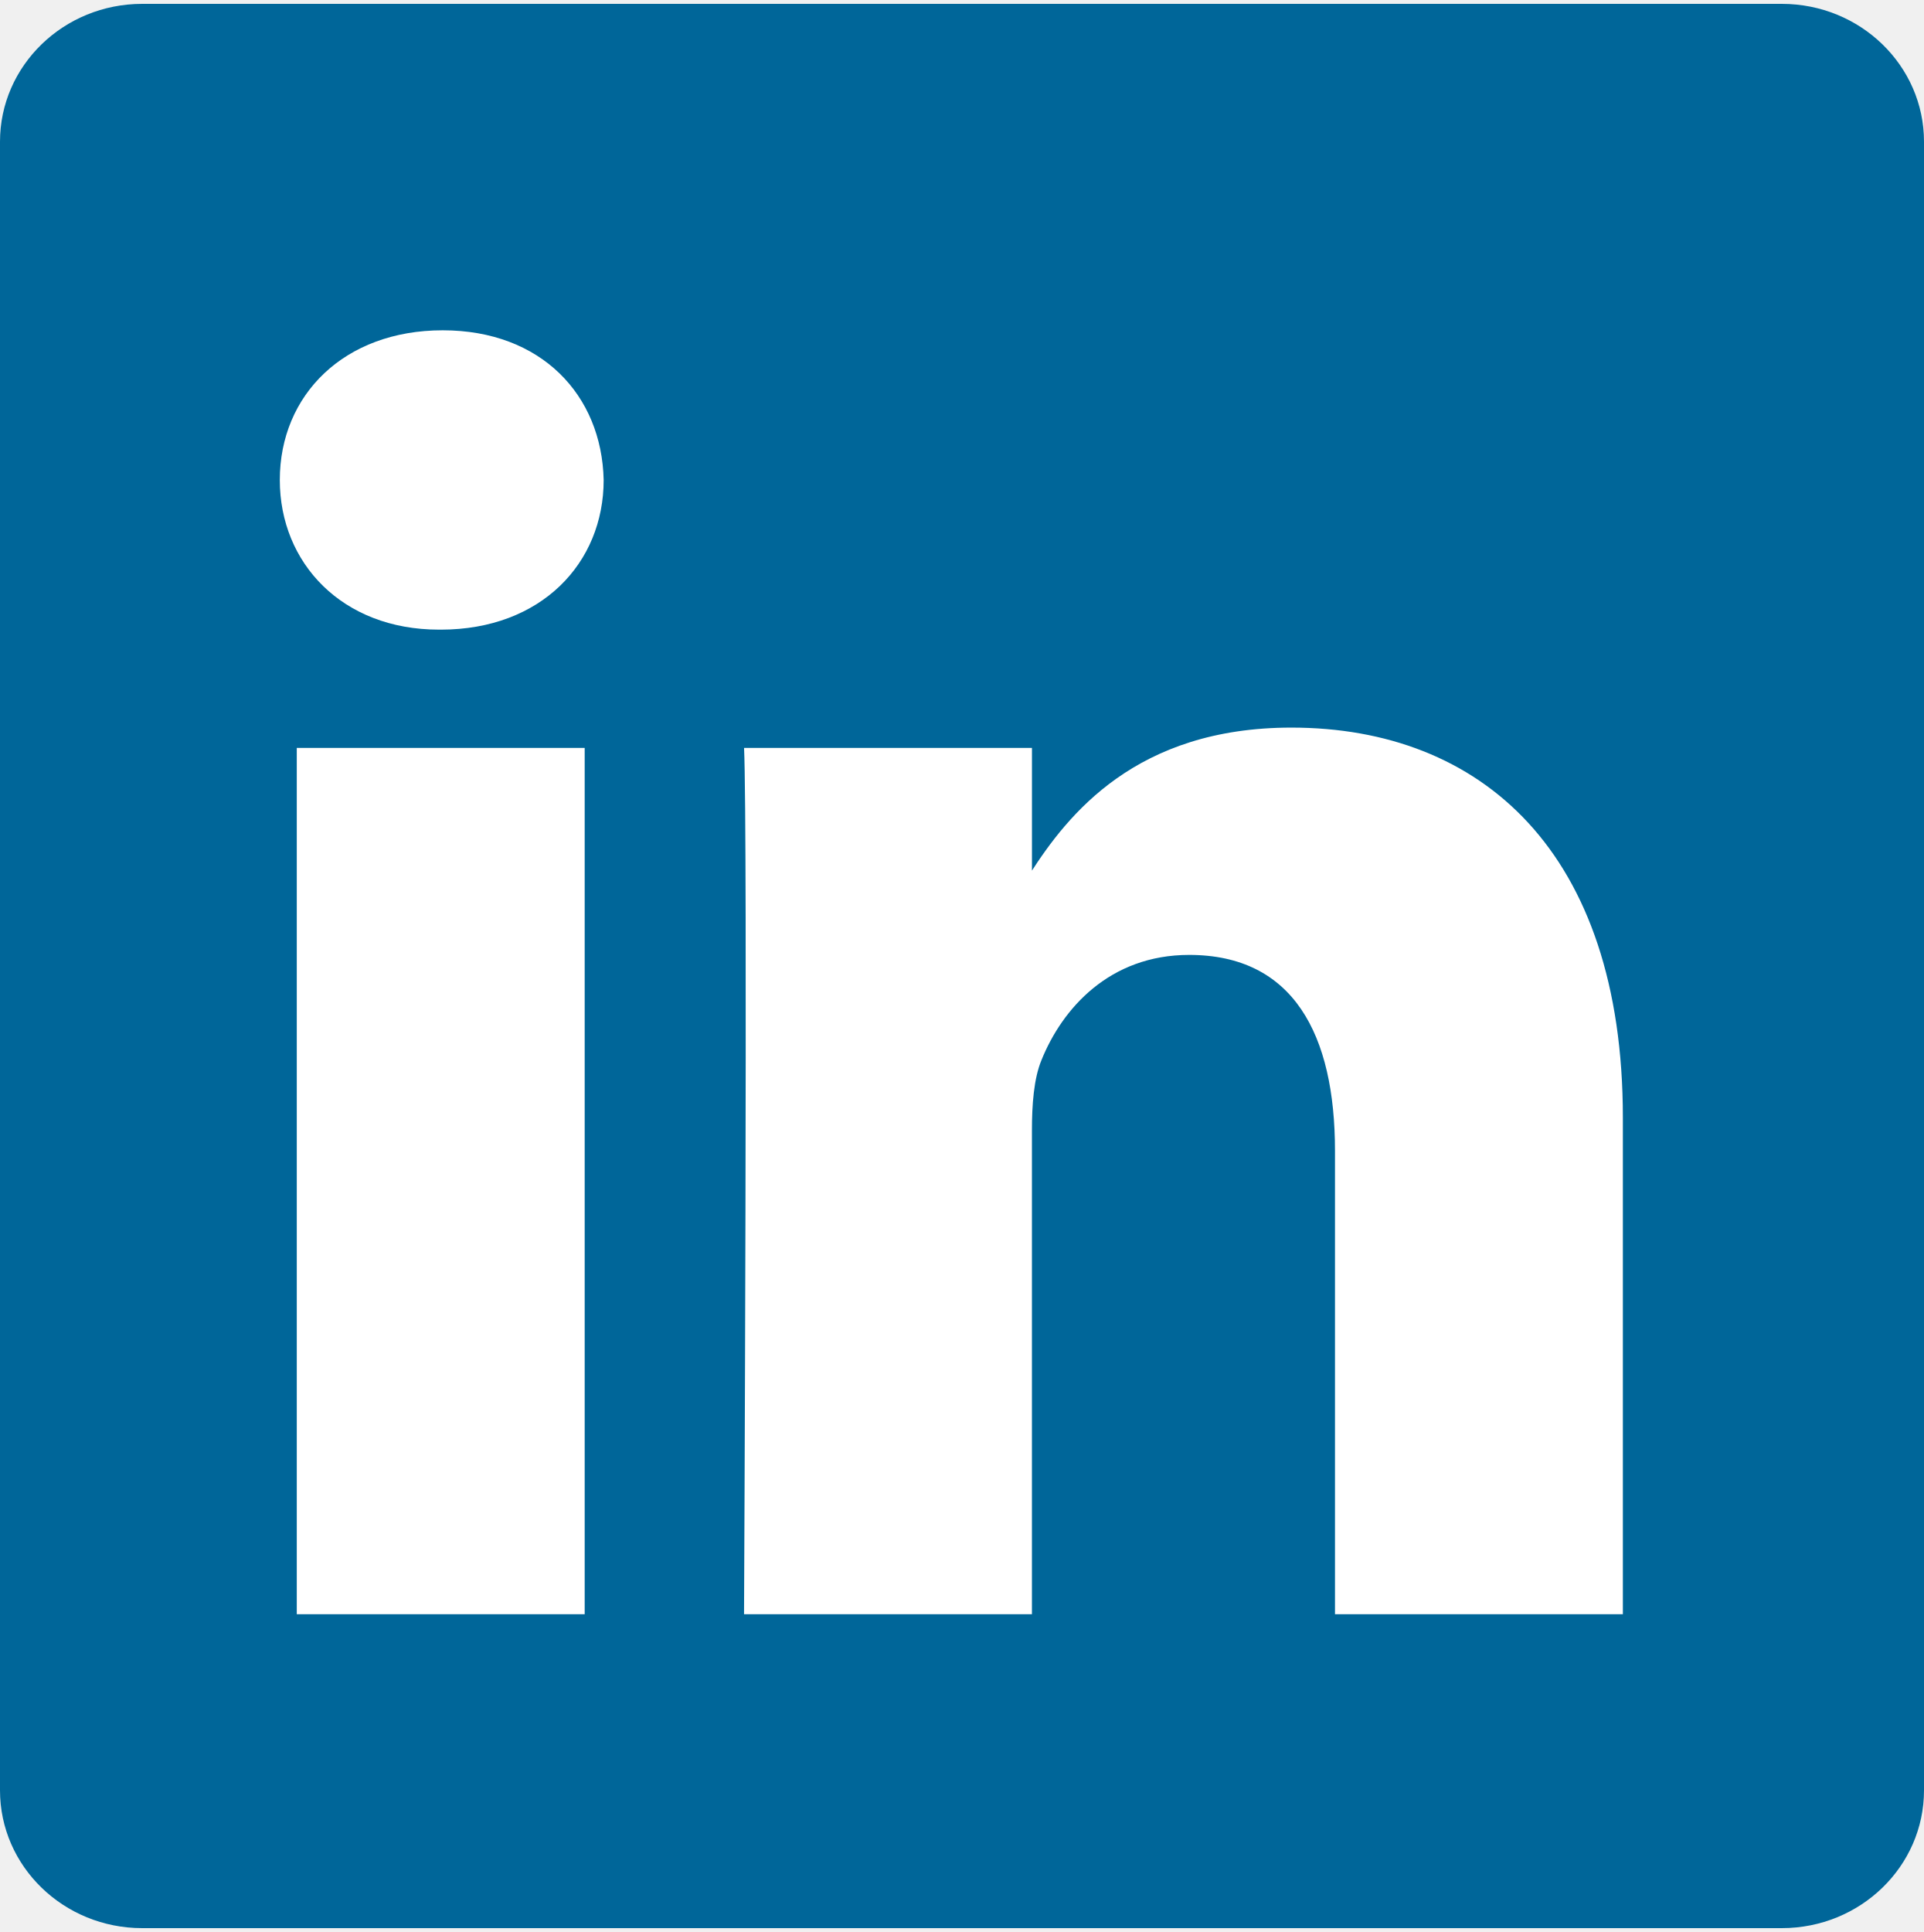
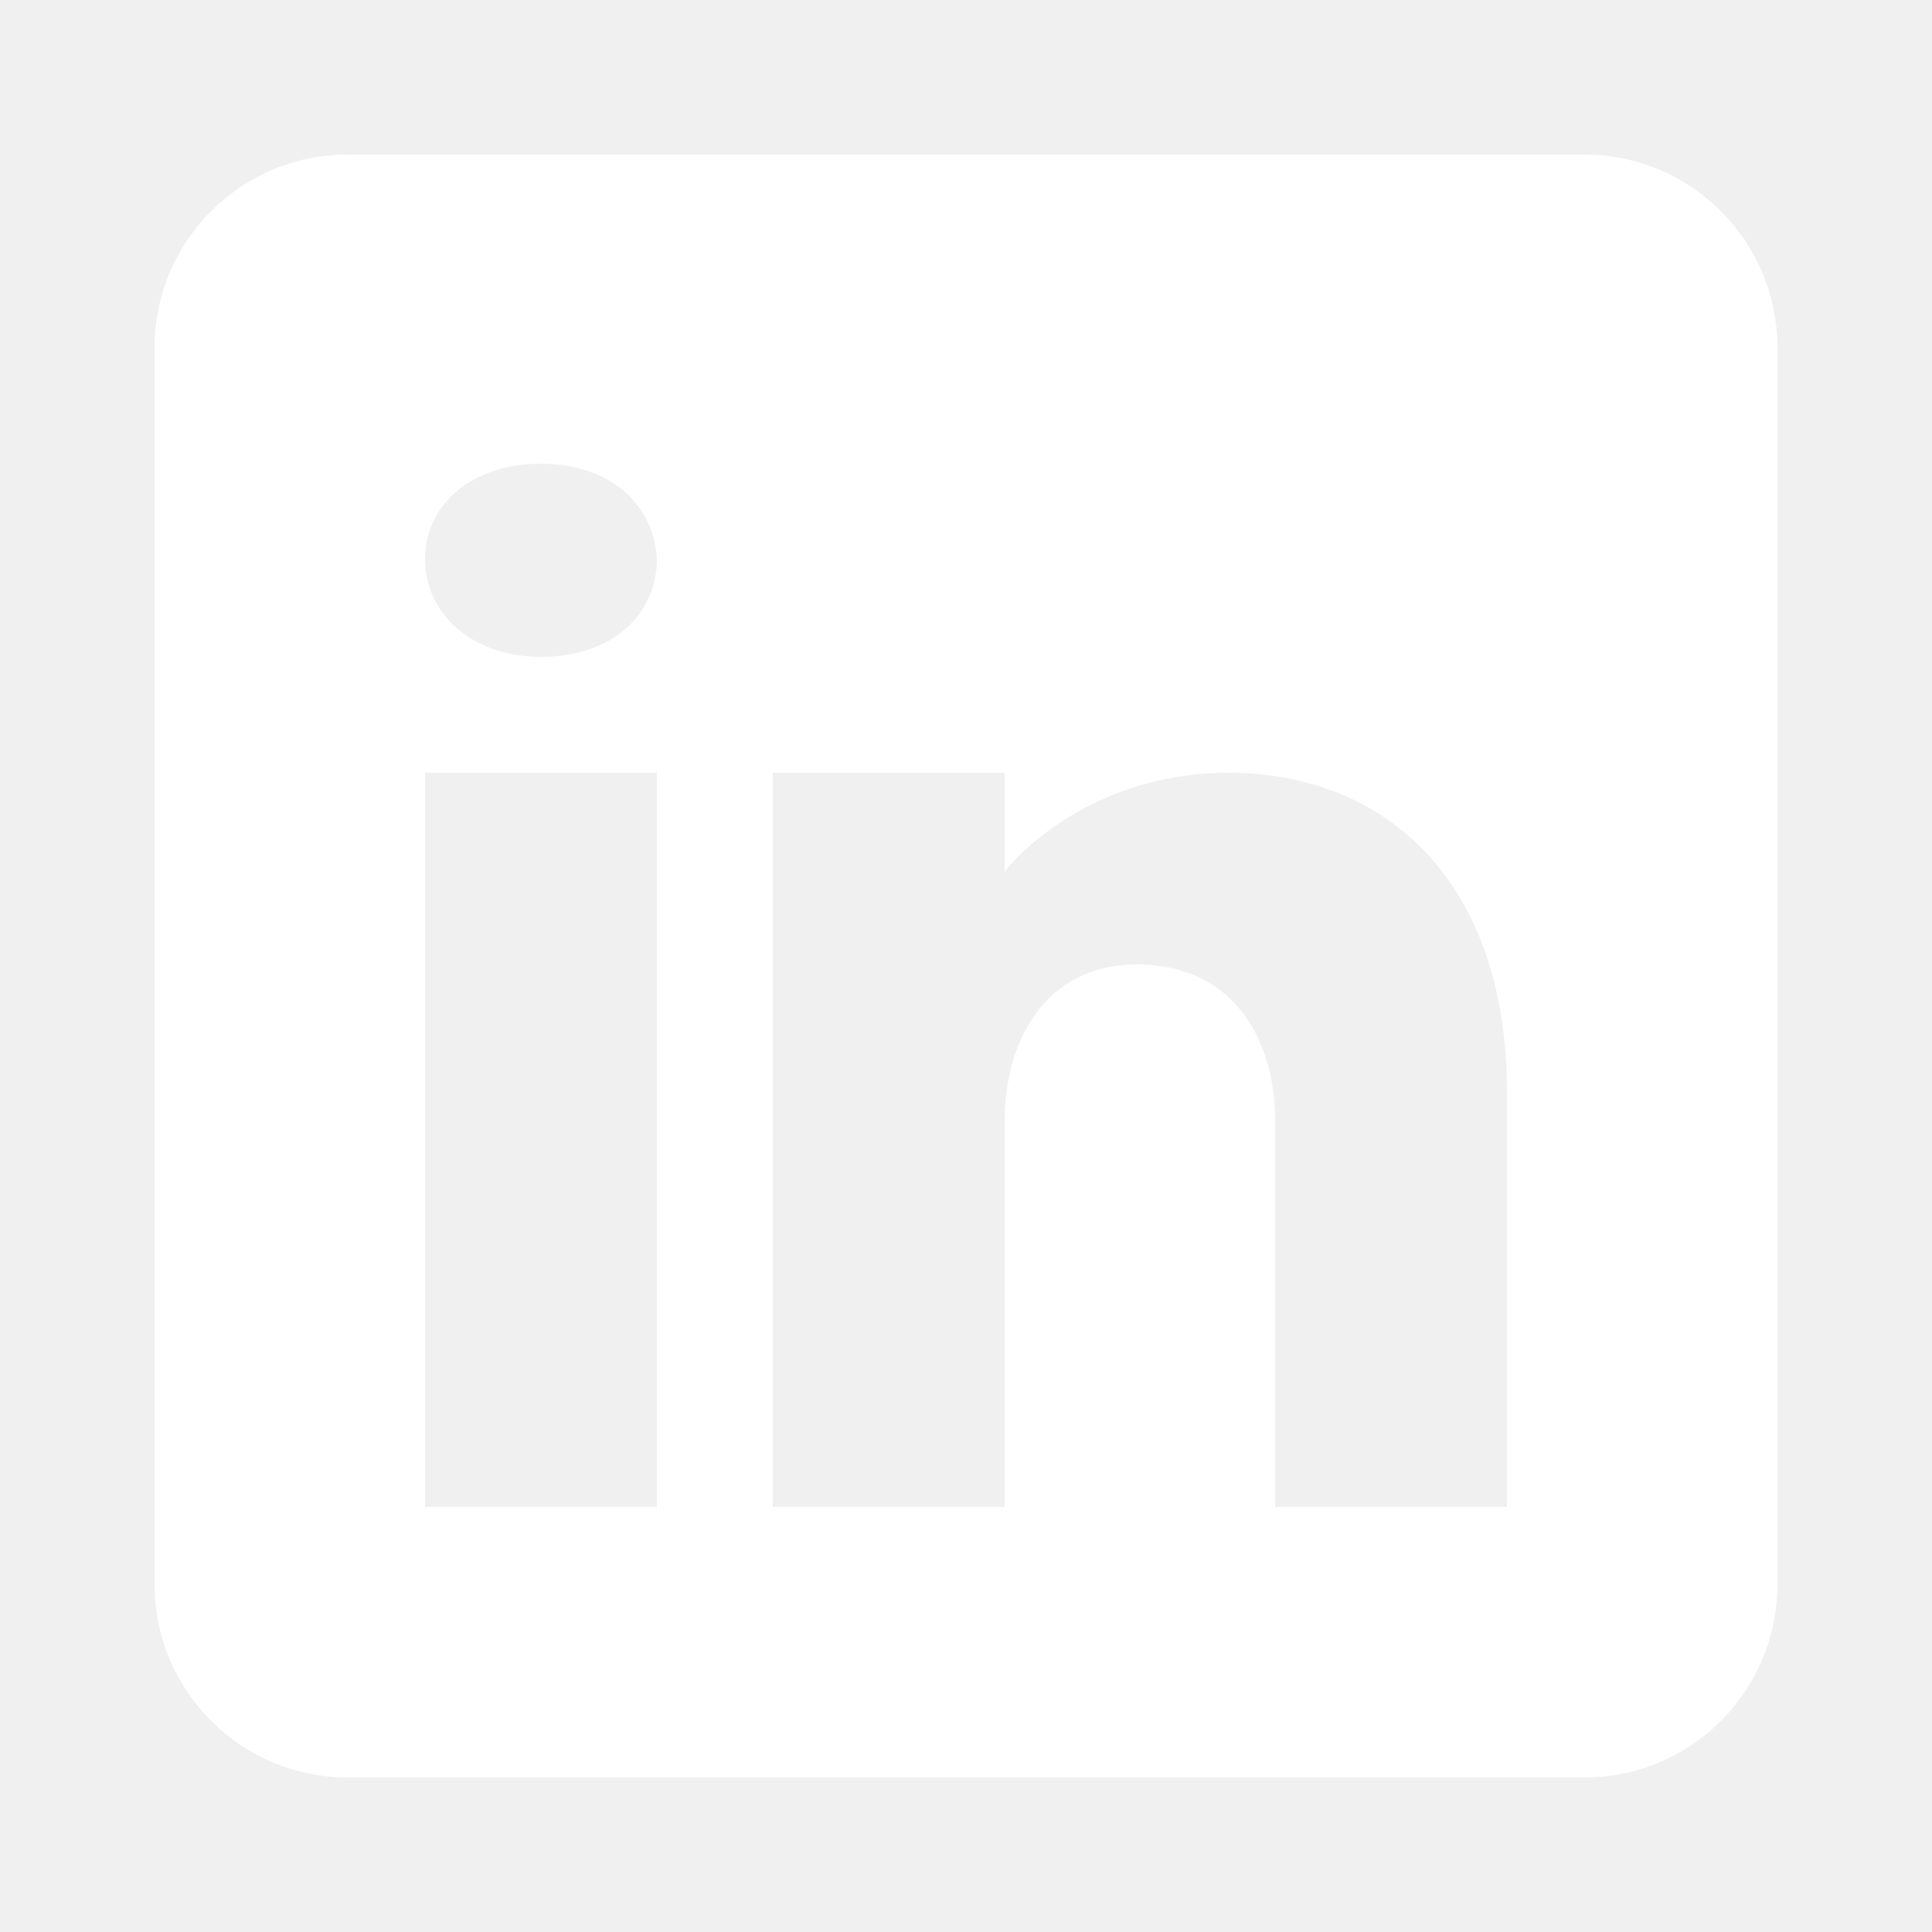
- <svg xmlns="http://www.w3.org/2000/svg" height="2500" width="2490" viewBox="0 0 256 256">
-   <g fill="none">
-     <path d="M0 18.338C0 8.216 8.474 0 18.92 0h218.16C247.53 0 256 8.216 256 18.338v219.327C256 247.79 247.53 256 237.08 256H18.92C8.475 256 0 247.791 0 237.668V18.335z" fill="#069" />
-     <path d="M77.796 214.238V98.986H39.488v115.252H77.8zM58.65 83.253c13.356 0 21.671-8.85 21.671-19.91-.25-11.312-8.315-19.915-21.417-19.915-13.111 0-21.674 8.603-21.674 19.914 0 11.06 8.312 19.91 21.169 19.91h.248zM99 214.238h38.305v-64.355c0-3.44.25-6.889 1.262-9.346 2.768-6.885 9.071-14.012 19.656-14.012 13.858 0 19.405 10.568 19.405 26.063v61.65h38.304v-66.082c0-35.399-18.896-51.872-44.099-51.872-20.663 0-29.738 11.549-34.78 19.415h.255V98.99H99.002c.5 10.812-.003 115.252-.003 115.252z" fill="#fff" />
+ <svg xmlns="http://www.w3.org/2000/svg" viewBox="0 0 50 50" width="50px" height="50px">
+   <g id="surface1199436">
+     <path style=" stroke:none;fill-rule:nonzero;fill:rgb(100%,100%,100%);fill-opacity:1;" d="M 41 4 L 9 4 C 6.238 4 4 6.238 4 9 L 4 41 C 4 43.762 6.238 46 9 46 L 41 46 C 43.762 46 46 43.762 46 41 L 46 9 C 46 6.238 43.762 4 41 4 Z M 17 20 L 17 39 L 11 39 L 11 20 Z M 11 14.469 C 11 13.07 12.199 12 14 12 C 15.801 12 16.93 13.07 17 14.469 C 17 15.871 15.879 17 14 17 C 12.199 17 11 15.871 11 14.469 Z M 39 39 L 33 39 C 33 39 33 29.738 33 29 C 33 27 32 25 29.5 24.961 L 29.422 24.961 C 27 24.961 26 27.02 26 29 C 26 29.91 26 39 26 39 L 20 39 L 20 20 L 26 20 L 26 22.559 C 26 22.559 27.93 20 31.809 20 C 35.781 20 39 22.73 39 28.262 Z M 39 39 " />
  </g>
</svg>
